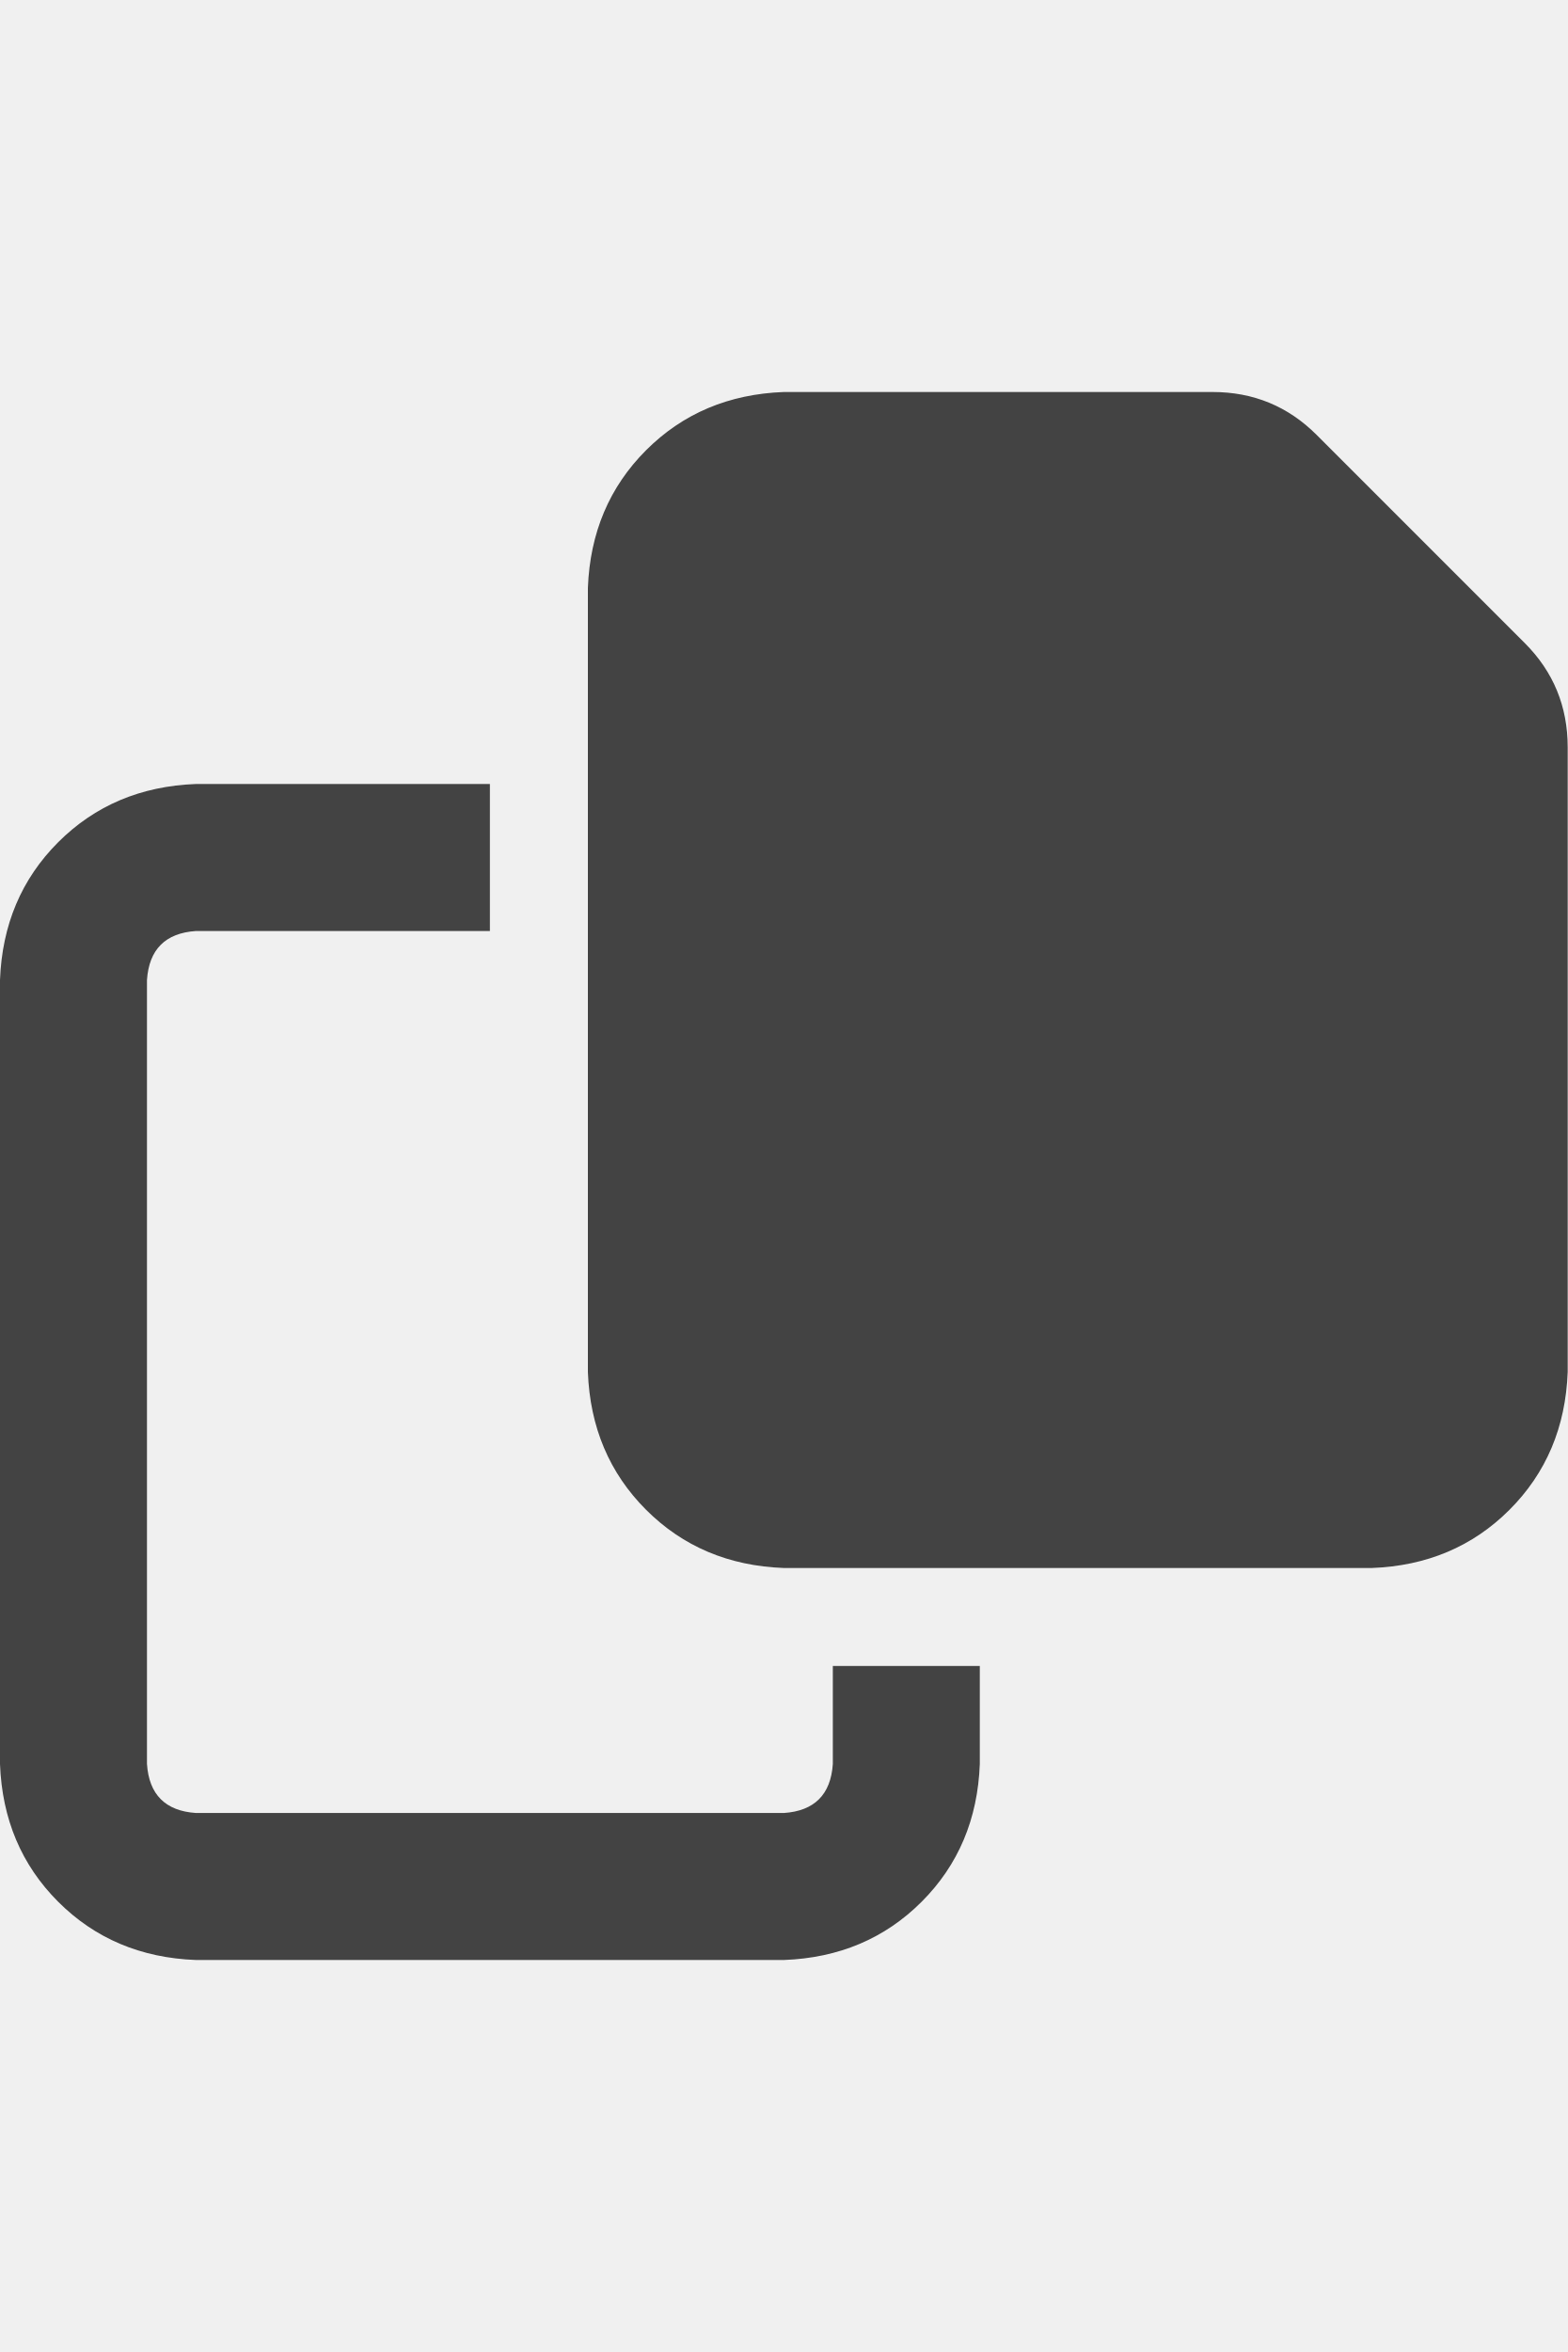
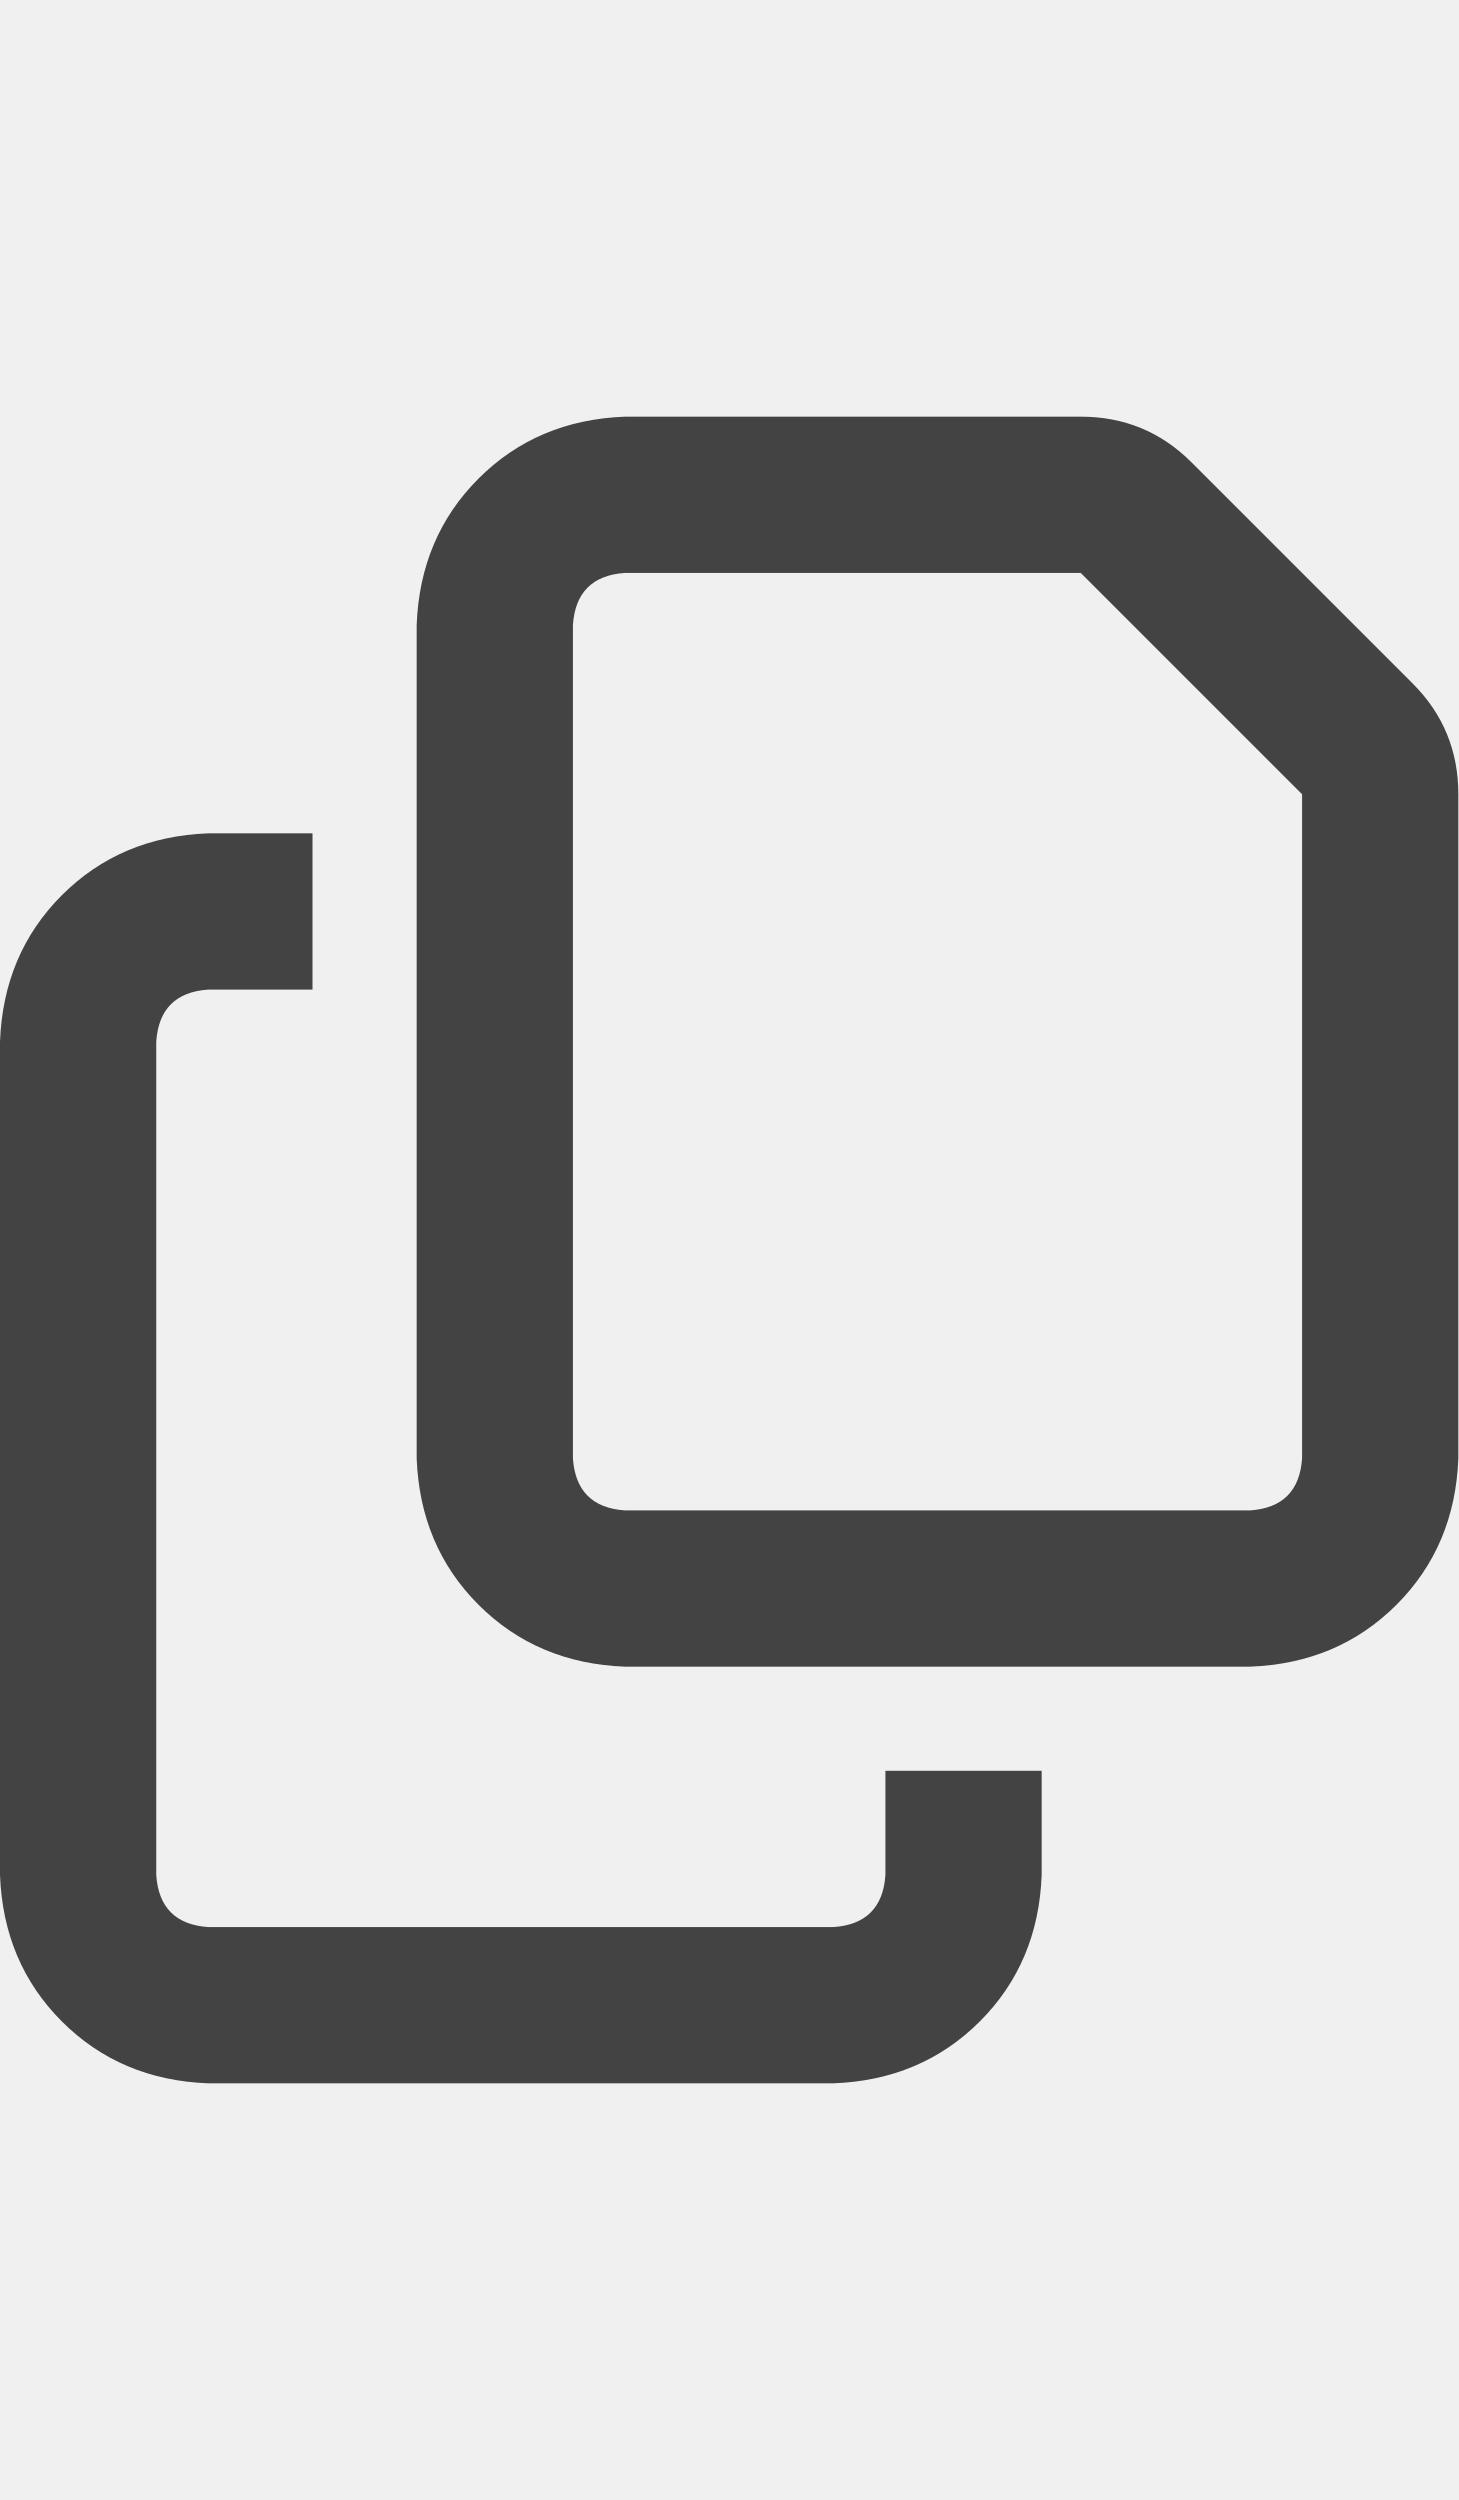
- <svg xmlns="http://www.w3.org/2000/svg" width="16" height="24" viewBox="0 0 16 24" fill="none">
+ <svg xmlns="http://www.w3.org/2000/svg" width="14" height="24" viewBox="0 0 14 24" fill="none">
  <g id="label-paired / md / copy-md / bold" clip-path="url(#clip0_1731_3954)">
-     <path id="icon" d="M14 16H8C7.438 15.979 6.969 15.781 6.594 15.406C6.219 15.031 6.021 14.562 6 14V6C6.021 5.438 6.219 4.969 6.594 4.594C6.969 4.219 7.438 4.021 8 4H12.375C12.792 4 13.146 4.146 13.438 4.438L15.562 6.562C15.854 6.854 16 7.208 16 7.625V14C15.979 14.562 15.781 15.031 15.406 15.406C15.031 15.781 14.562 15.979 14 16ZM2 8H5V9.5H2C1.688 9.521 1.521 9.688 1.5 10V18C1.521 18.312 1.688 18.479 2 18.5H8C8.312 18.479 8.479 18.312 8.5 18V17H10V18C9.979 18.562 9.781 19.031 9.406 19.406C9.031 19.781 8.562 19.979 8 20H2C1.438 19.979 0.969 19.781 0.594 19.406C0.219 19.031 0.021 18.562 0 18V10C0.021 9.438 0.219 8.969 0.594 8.594C0.969 8.219 1.438 8.021 2 8Z" fill="black" fill-opacity="0.72" />
+     <path id="icon" d="M12 14.5C12.312 14.479 12.479 14.312 12.5 14V7.625L10.375 5.5H6C5.688 5.521 5.521 5.688 5.5 6V14C5.521 14.312 5.688 14.479 6 14.5H12ZM6 16C5.438 15.979 4.969 15.781 4.594 15.406C4.219 15.031 4.021 14.562 4 14V6C4.021 5.438 4.219 4.969 4.594 4.594C4.969 4.219 5.438 4.021 6 4H10.375C10.792 4 11.146 4.146 11.438 4.438L13.562 6.562C13.854 6.854 14 7.208 14 7.625V14C13.979 14.562 13.781 15.031 13.406 15.406C13.031 15.781 12.562 15.979 12 16H6ZM2 8H3V9.5H2C1.688 9.521 1.521 9.688 1.5 10V18C1.521 18.312 1.688 18.479 2 18.5H8C8.312 18.479 8.479 18.312 8.5 18V17H10V18C9.979 18.562 9.781 19.031 9.406 19.406C9.031 19.781 8.562 19.979 8 20H2C1.438 19.979 0.969 19.781 0.594 19.406C0.219 19.031 0.021 18.562 0 18V10C0.021 9.438 0.219 8.969 0.594 8.594C0.969 8.219 1.438 8.021 2 8Z" fill="black" fill-opacity="0.72" />
  </g>
  <defs>
    <clipPath id="clip0_1731_3954">
-       <rect width="16" height="24" fill="white" />
+       <rect width="14" height="24" fill="white" />
    </clipPath>
  </defs>
</svg>
